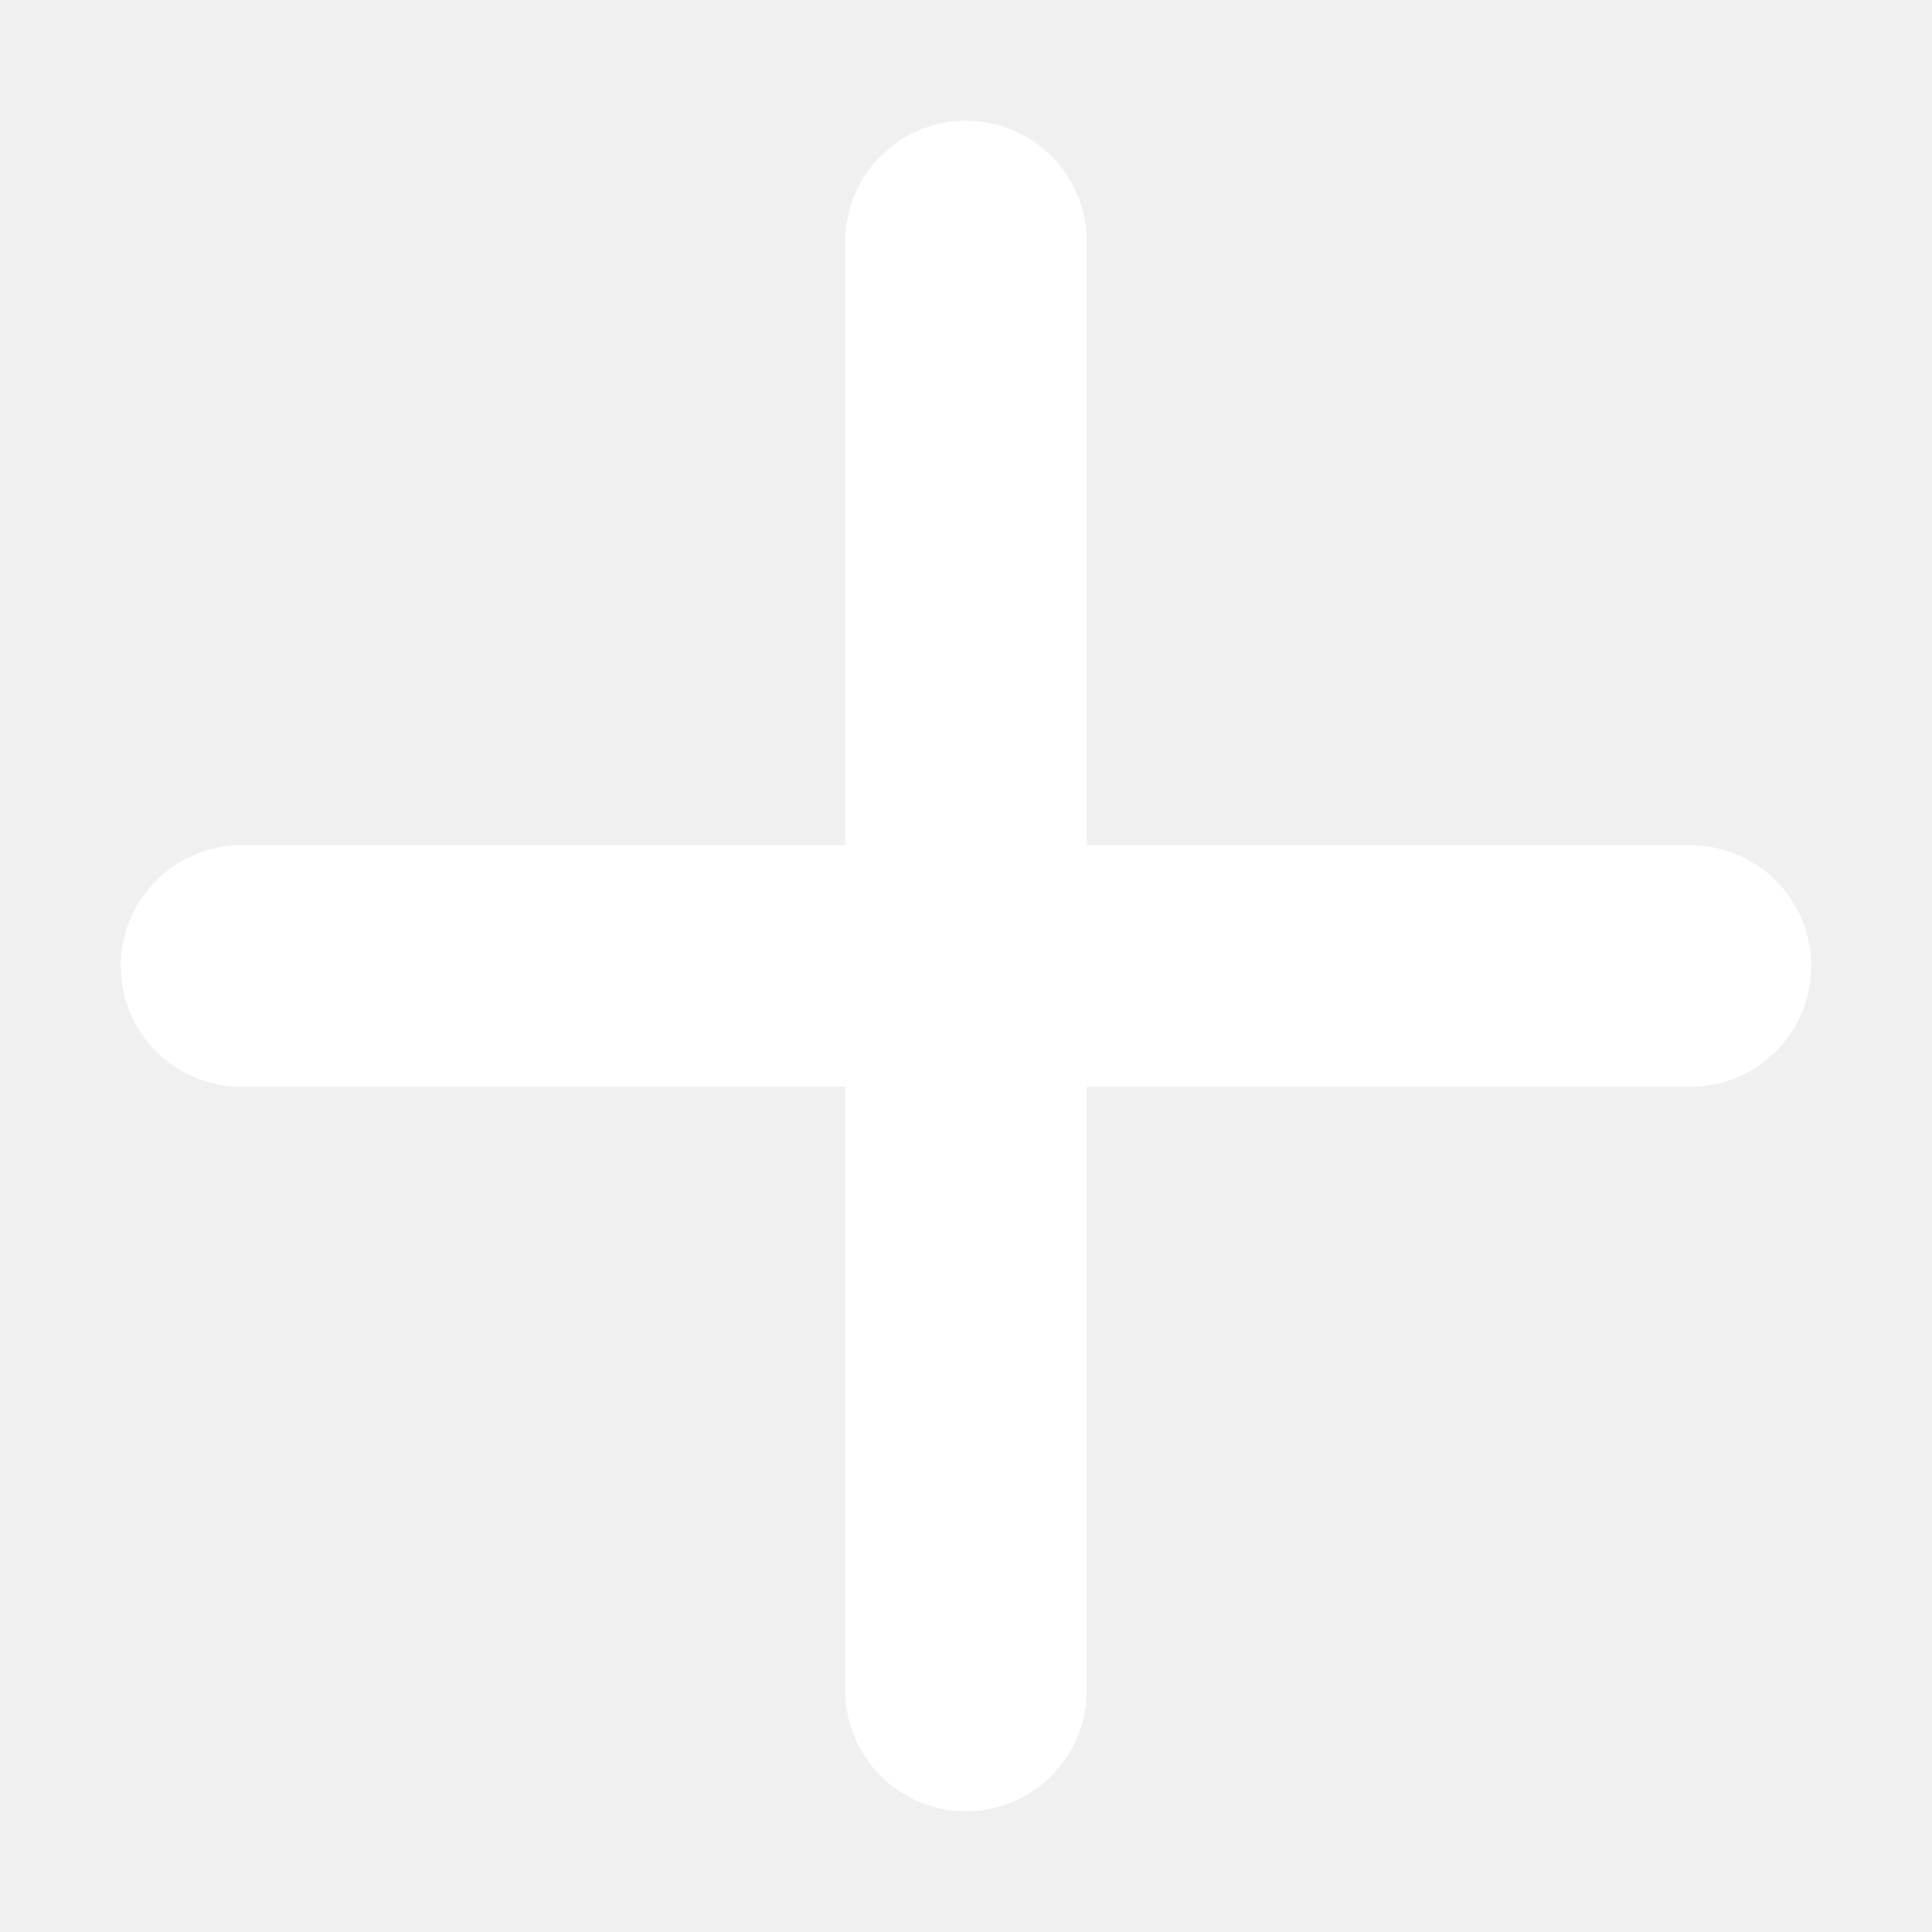
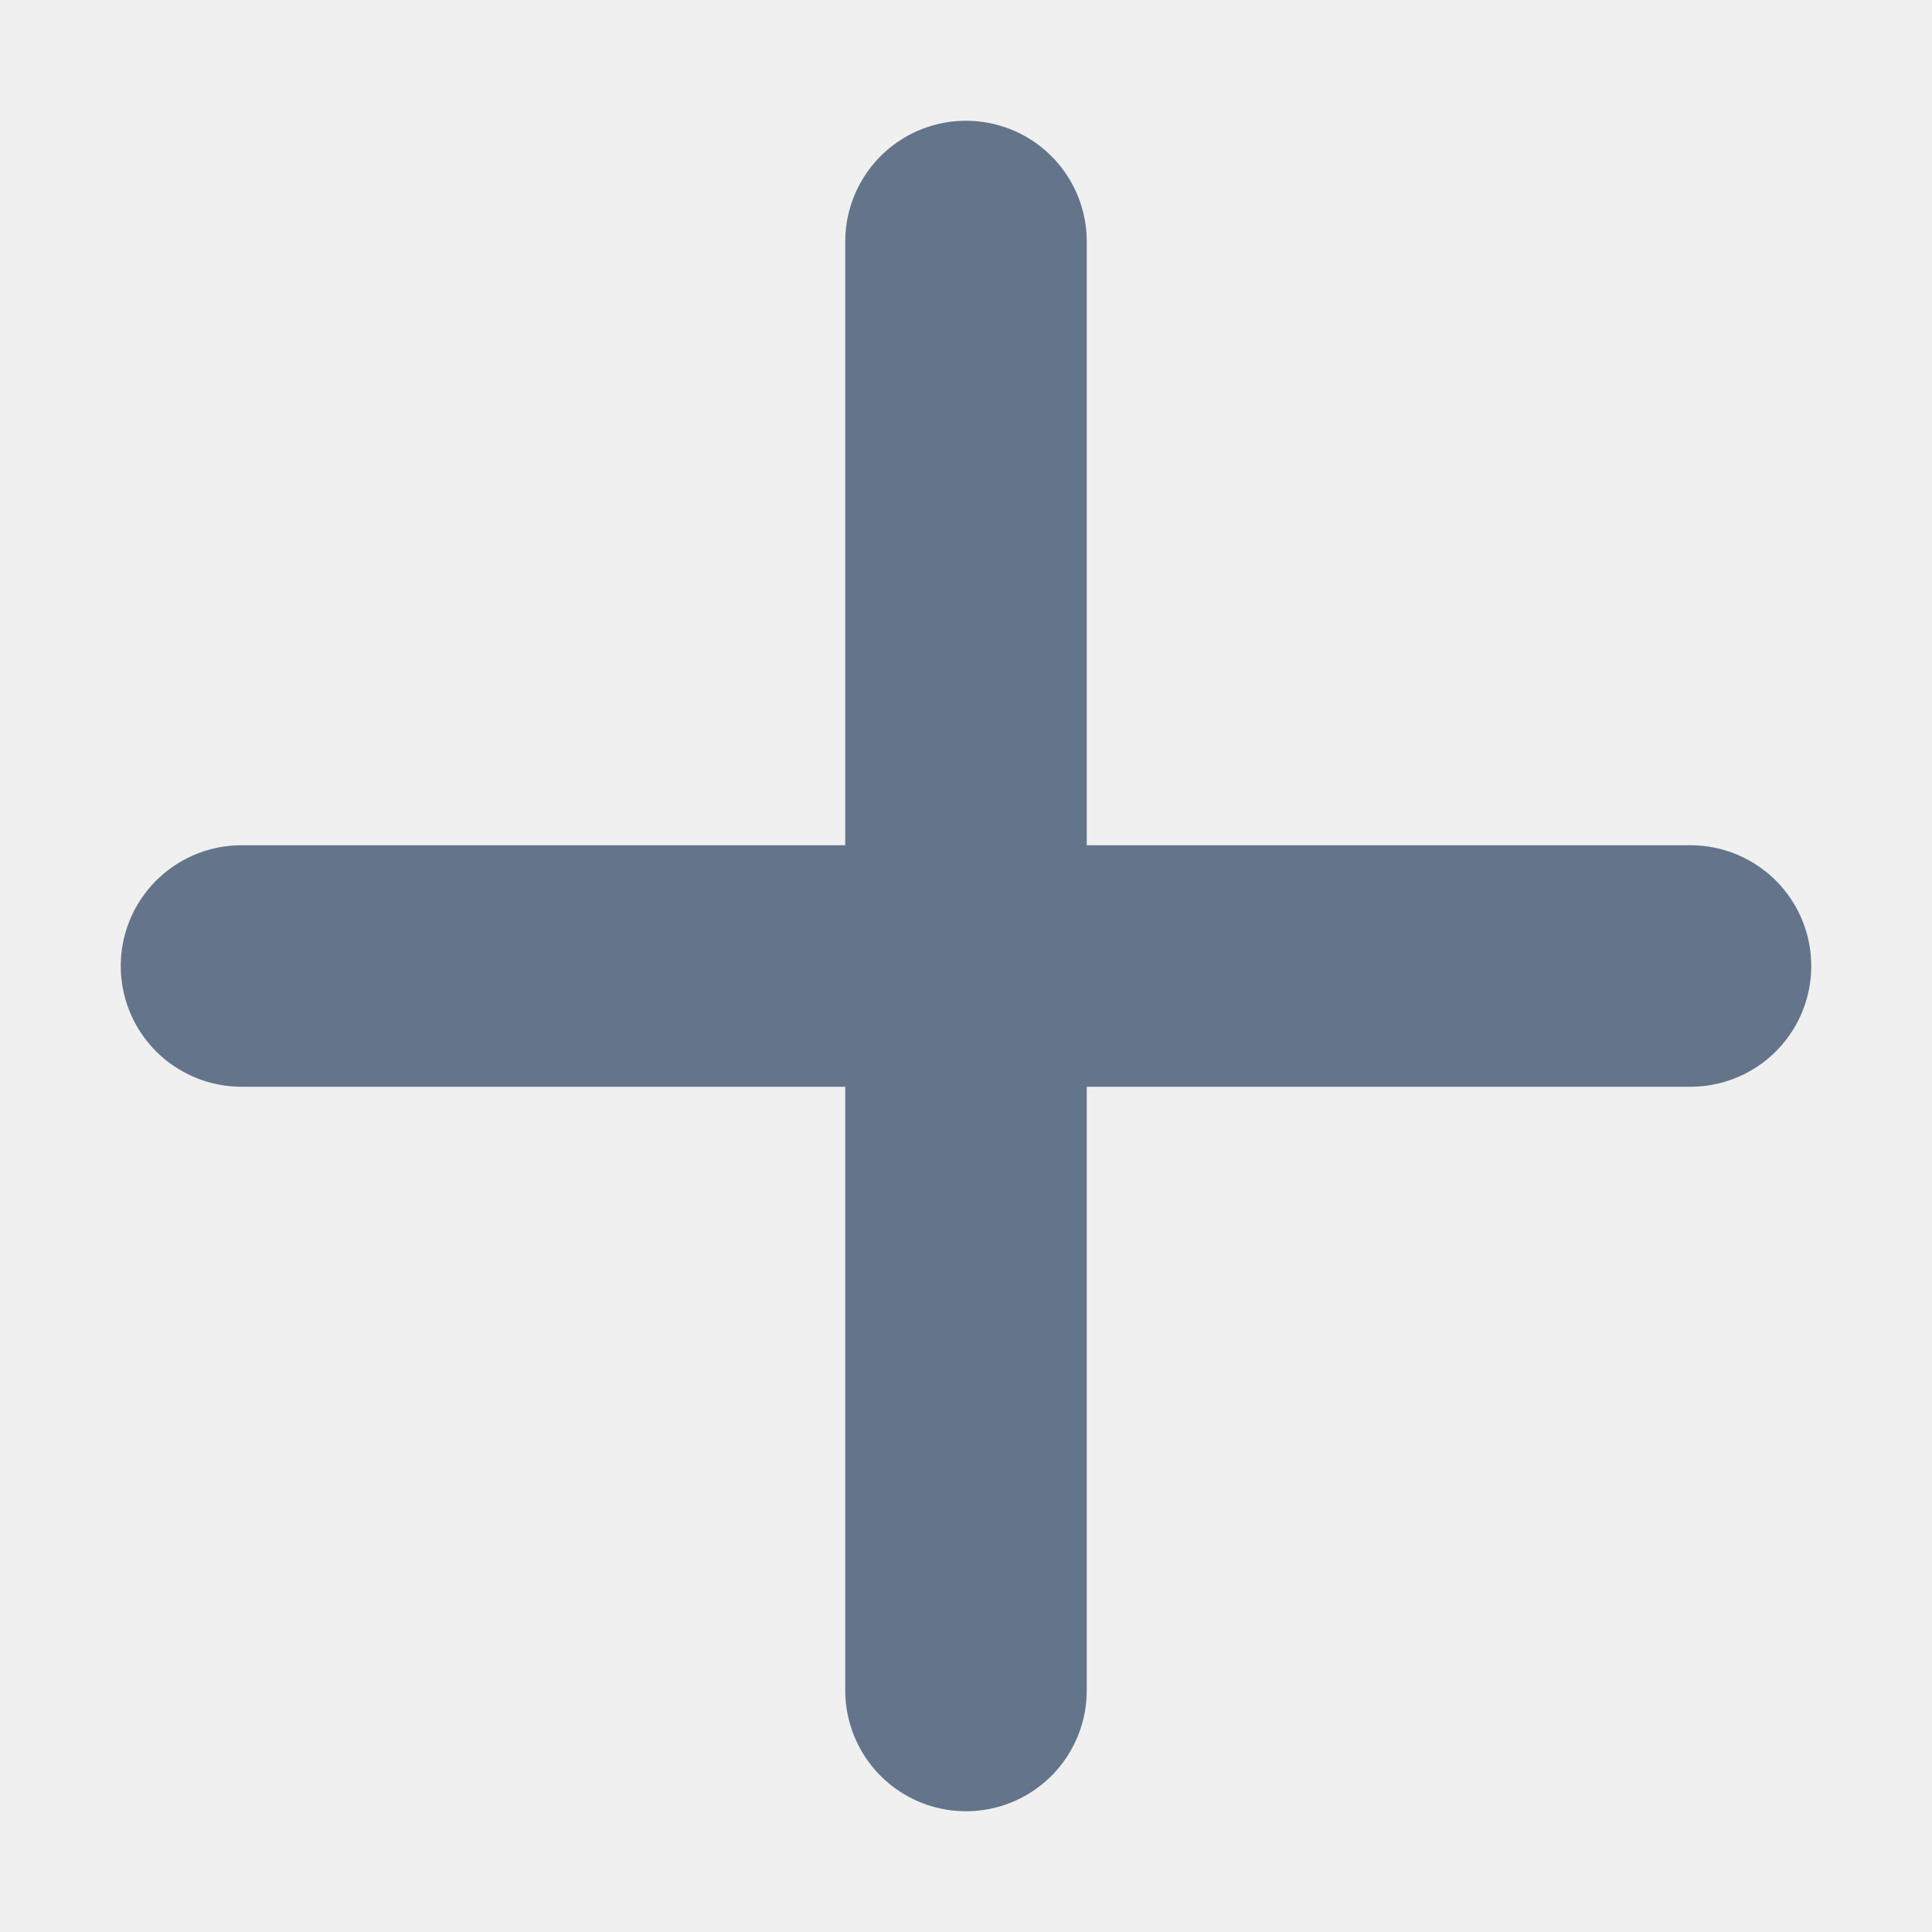
- <svg xmlns="http://www.w3.org/2000/svg" width="16" height="16" viewBox="0 0 16 16" fill="none">
-   <path d="M2 8L14 8" stroke="white" stroke-width="2" stroke-linecap="round" />
-   <path d="M8 14L8 2" stroke="white" stroke-width="2" stroke-linecap="round" />
+ <svg xmlns="http://www.w3.org/2000/svg" width="24" height="24" viewBox="0 0 24 24" fill="none">
+   <path d="M3 12L21 12" stroke="#64748B" stroke-width="3" stroke-linecap="round" />
+   <path d="M12 21L12 3" stroke="#64748B" stroke-width="3" stroke-linecap="round" />
</svg>
